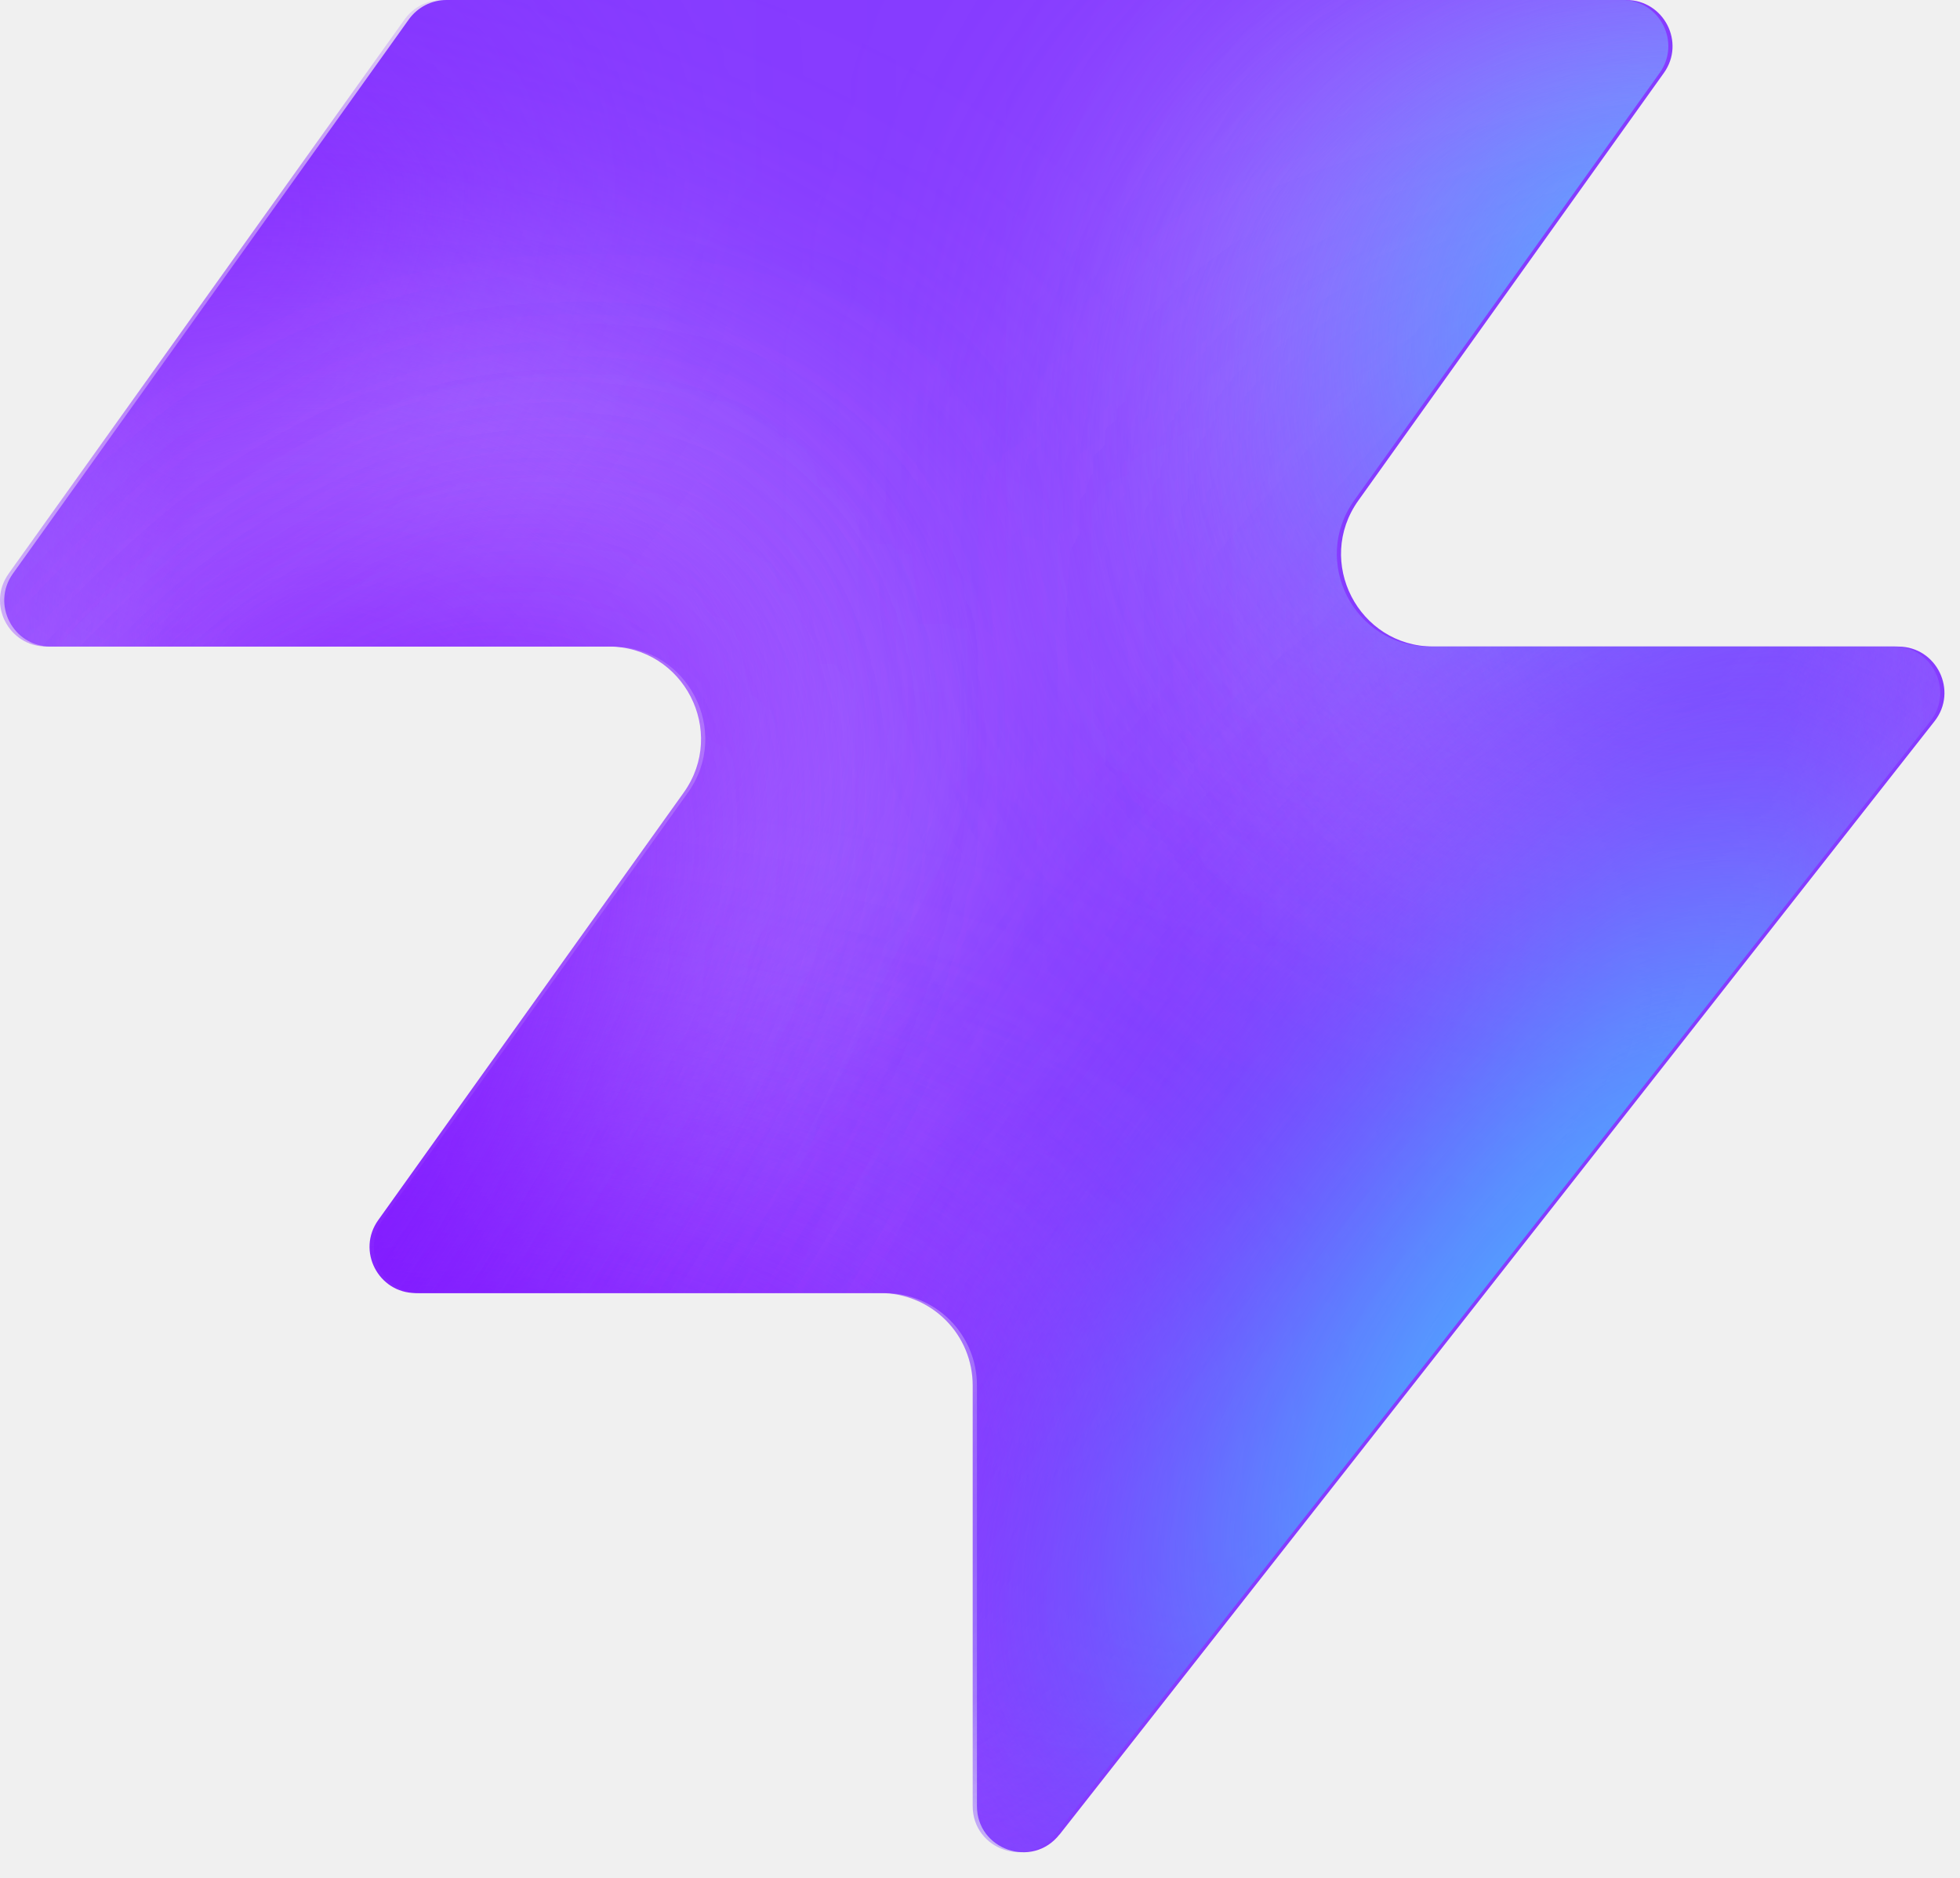
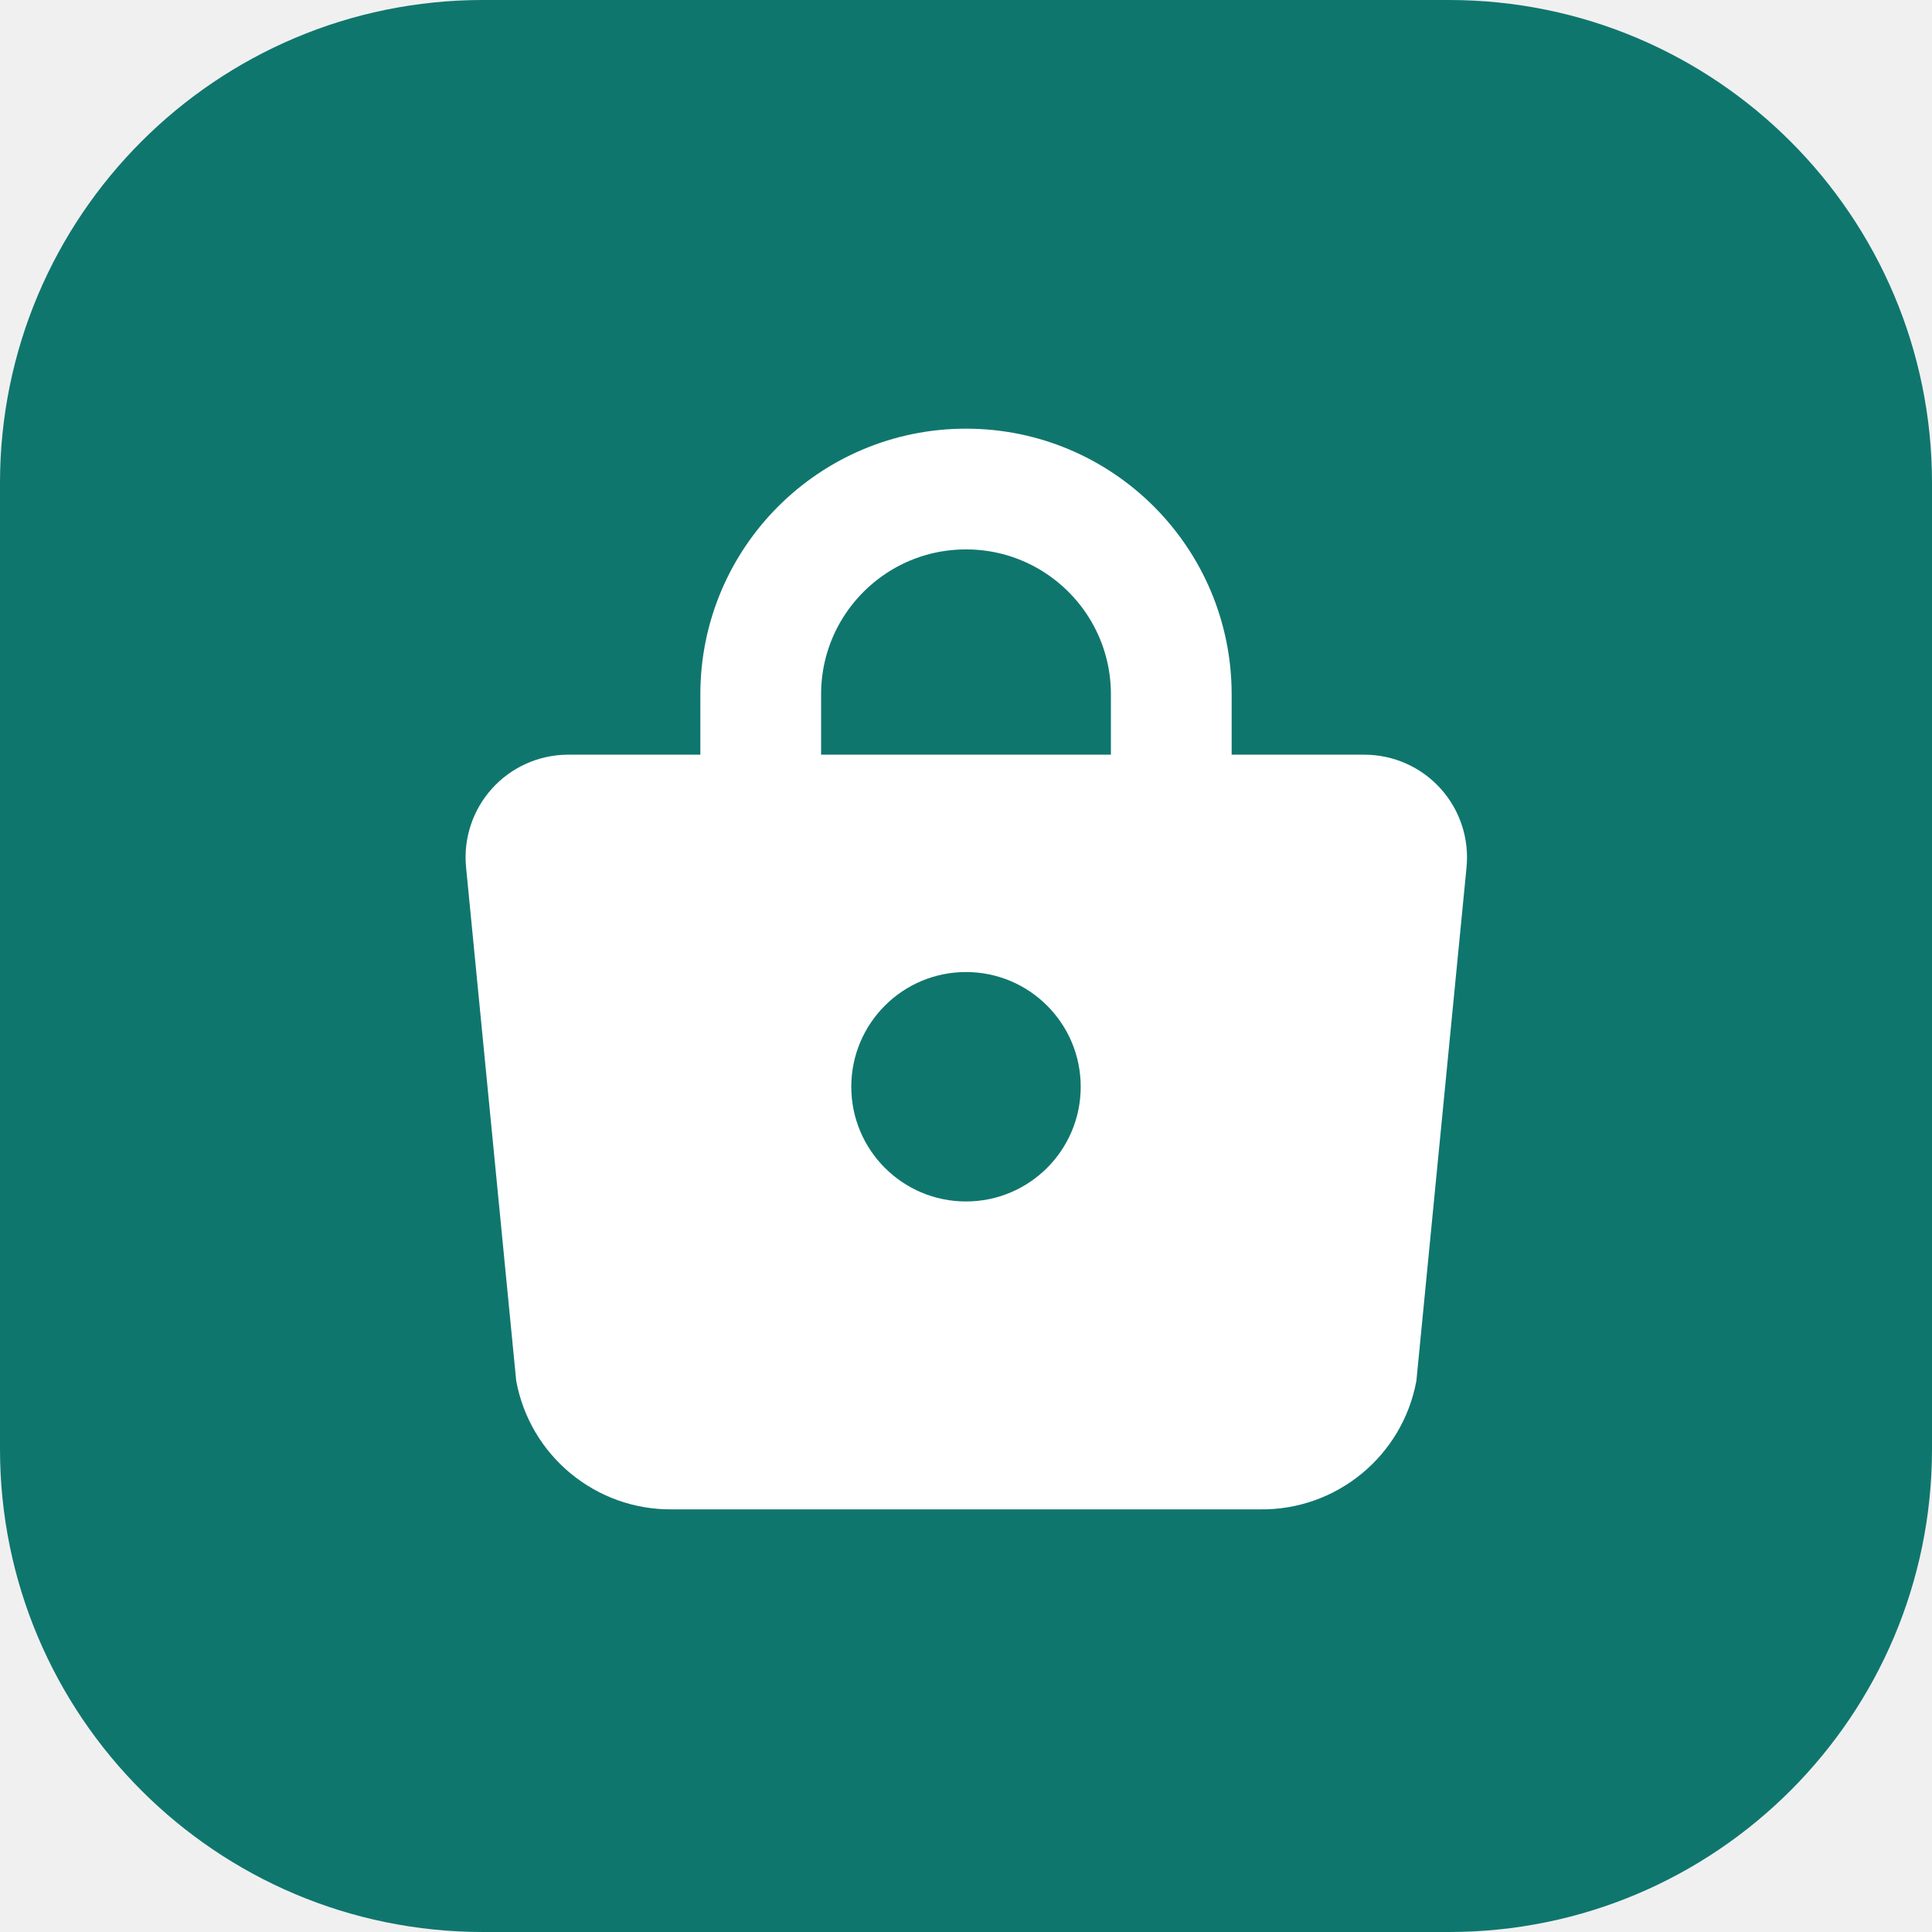
- <svg xmlns="http://www.w3.org/2000/svg" width="48" height="46" fill="none" viewBox="0 0 48 46">
-   <path fill="#863bff" d="M25.946 44.938c-.664.845-2.021.375-2.021-.698V33.937a2.26 2.26 0 0 0-2.262-2.262H10.287c-.92 0-1.456-1.04-.92-1.788l7.48-10.471c1.07-1.497 0-3.578-1.842-3.578H1.237c-.92 0-1.456-1.04-.92-1.788L10.013.474c.214-.297.556-.474.92-.474h28.894c.92 0 1.456 1.04.92 1.788l-7.48 10.471c-1.07 1.498 0 3.579 1.842 3.579h11.377c.943 0 1.473 1.088.89 1.83L25.947 44.94z" style="fill:#863bff;fill:color(display-p3 .525 .23 1);fill-opacity:1" />
-   <mask id="a" width="48" height="46" x="0" y="0" maskUnits="userSpaceOnUse" style="mask-type:alpha">
-     <path fill="#000" d="M25.842 44.938c-.664.844-2.021.375-2.021-.698V33.937a2.26 2.26 0 0 0-2.262-2.262H10.183c-.92 0-1.456-1.04-.92-1.788l7.48-10.471c1.07-1.498 0-3.579-1.842-3.579H1.133c-.92 0-1.456-1.04-.92-1.787L9.91.473c.214-.297.556-.474.92-.474h28.894c.92 0 1.456 1.04.92 1.788l-7.48 10.471c-1.07 1.498 0 3.578 1.842 3.578h11.377c.943 0 1.473 1.088.89 1.832L25.843 44.94z" style="fill:#000;fill-opacity:1" />
-   </mask>
-   <g mask="url(#a)">
-     <g filter="url(#b)">
-       <ellipse cx="5.508" cy="14.704" fill="#ede6ff" rx="5.508" ry="14.704" style="fill:#ede6ff;fill:color(display-p3 .927 .903 1);fill-opacity:1" transform="matrix(.00324 1 1 -.00324 -4.47 31.516)" />
-     </g>
-     <g filter="url(#c)">
-       <ellipse cx="10.399" cy="29.851" fill="#ede6ff" rx="10.399" ry="29.851" style="fill:#ede6ff;fill:color(display-p3 .927 .903 1);fill-opacity:1" transform="matrix(.00324 1 1 -.00324 -39.328 7.883)" />
-     </g>
-     <g filter="url(#d)">
-       <ellipse cx="5.508" cy="30.487" fill="#7e14ff" rx="5.508" ry="30.487" style="fill:#7e14ff;fill:color(display-p3 .492 .077 1);fill-opacity:1" transform="rotate(89.814 -25.913 -14.639)scale(1 -1)" />
-     </g>
-     <g filter="url(#e)">
-       <ellipse cx="5.508" cy="30.599" fill="#7e14ff" rx="5.508" ry="30.599" style="fill:#7e14ff;fill:color(display-p3 .492 .077 1);fill-opacity:1" transform="rotate(89.814 -32.644 -3.334)scale(1 -1)" />
-     </g>
-     <g filter="url(#f)">
-       <ellipse cx="5.508" cy="30.599" fill="#7e14ff" rx="5.508" ry="30.599" style="fill:#7e14ff;fill:color(display-p3 .492 .077 1);fill-opacity:1" transform="matrix(.00324 1 1 -.00324 -34.34 30.47)" />
-     </g>
-     <g filter="url(#g)">
-       <ellipse cx="14.072" cy="22.078" fill="#ede6ff" rx="14.072" ry="22.078" style="fill:#ede6ff;fill:color(display-p3 .927 .903 1);fill-opacity:1" transform="rotate(93.35 24.506 48.493)scale(-1 1)" />
-     </g>
-     <g filter="url(#h)">
-       <ellipse cx="3.47" cy="21.501" fill="#7e14ff" rx="3.47" ry="21.501" style="fill:#7e14ff;fill:color(display-p3 .492 .077 1);fill-opacity:1" transform="rotate(89.009 28.708 47.59)scale(-1 1)" />
-     </g>
-     <g filter="url(#i)">
-       <ellipse cx="3.47" cy="21.501" fill="#7e14ff" rx="3.47" ry="21.501" style="fill:#7e14ff;fill:color(display-p3 .492 .077 1);fill-opacity:1" transform="rotate(89.009 28.708 47.59)scale(-1 1)" />
-     </g>
-     <g filter="url(#j)">
-       <ellipse cx=".387" cy="8.972" fill="#7e14ff" rx="4.407" ry="29.108" style="fill:#7e14ff;fill:color(display-p3 .492 .077 1);fill-opacity:1" transform="rotate(39.51 .387 8.972)" />
-     </g>
-     <g filter="url(#k)">
-       <ellipse cx="47.523" cy="-6.092" fill="#7e14ff" rx="4.407" ry="29.108" style="fill:#7e14ff;fill:color(display-p3 .492 .077 1);fill-opacity:1" transform="rotate(37.892 47.523 -6.092)" />
-     </g>
-     <g filter="url(#l)">
-       <ellipse cx="41.412" cy="6.333" fill="#47bfff" rx="5.971" ry="9.665" style="fill:#47bfff;fill:color(display-p3 .28 .748 1);fill-opacity:1" transform="rotate(37.892 41.412 6.333)" />
-     </g>
-     <g filter="url(#m)">
-       <ellipse cx="-1.879" cy="38.332" fill="#7e14ff" rx="4.407" ry="29.108" style="fill:#7e14ff;fill:color(display-p3 .492 .077 1);fill-opacity:1" transform="rotate(37.892 -1.88 38.332)" />
-     </g>
-     <g filter="url(#n)">
-       <ellipse cx="-1.879" cy="38.332" fill="#7e14ff" rx="4.407" ry="29.108" style="fill:#7e14ff;fill:color(display-p3 .492 .077 1);fill-opacity:1" transform="rotate(37.892 -1.88 38.332)" />
-     </g>
-     <g filter="url(#o)">
-       <ellipse cx="35.651" cy="29.907" fill="#7e14ff" rx="4.407" ry="29.108" style="fill:#7e14ff;fill:color(display-p3 .492 .077 1);fill-opacity:1" transform="rotate(37.892 35.651 29.907)" />
-     </g>
-     <g filter="url(#p)">
-       <ellipse cx="38.418" cy="32.4" fill="#47bfff" rx="5.971" ry="15.297" style="fill:#47bfff;fill:color(display-p3 .28 .748 1);fill-opacity:1" transform="rotate(37.892 38.418 32.4)" />
-     </g>
-   </g>
-   <defs>
-     <filter id="b" width="60.045" height="41.654" x="-19.77" y="16.149" color-interpolation-filters="sRGB" filterUnits="userSpaceOnUse">
-       <feFlood flood-opacity="0" result="BackgroundImageFix" />
-       <feBlend in="SourceGraphic" in2="BackgroundImageFix" result="shape" />
-       <feGaussianBlur result="effect1_foregroundBlur_2002_17158" stdDeviation="7.659" />
-     </filter>
-     <filter id="c" width="90.34" height="51.437" x="-54.613" y="-7.533" color-interpolation-filters="sRGB" filterUnits="userSpaceOnUse">
-       <feFlood flood-opacity="0" result="BackgroundImageFix" />
-       <feBlend in="SourceGraphic" in2="BackgroundImageFix" result="shape" />
-       <feGaussianBlur result="effect1_foregroundBlur_2002_17158" stdDeviation="7.659" />
-     </filter>
-     <filter id="d" width="79.355" height="29.4" x="-49.64" y="2.03" color-interpolation-filters="sRGB" filterUnits="userSpaceOnUse">
-       <feFlood flood-opacity="0" result="BackgroundImageFix" />
-       <feBlend in="SourceGraphic" in2="BackgroundImageFix" result="shape" />
-       <feGaussianBlur result="effect1_foregroundBlur_2002_17158" stdDeviation="4.596" />
-     </filter>
-     <filter id="e" width="79.579" height="29.4" x="-45.045" y="20.029" color-interpolation-filters="sRGB" filterUnits="userSpaceOnUse">
-       <feFlood flood-opacity="0" result="BackgroundImageFix" />
-       <feBlend in="SourceGraphic" in2="BackgroundImageFix" result="shape" />
-       <feGaussianBlur result="effect1_foregroundBlur_2002_17158" stdDeviation="4.596" />
-     </filter>
-     <filter id="f" width="79.579" height="29.4" x="-43.513" y="21.178" color-interpolation-filters="sRGB" filterUnits="userSpaceOnUse">
-       <feFlood flood-opacity="0" result="BackgroundImageFix" />
-       <feBlend in="SourceGraphic" in2="BackgroundImageFix" result="shape" />
-       <feGaussianBlur result="effect1_foregroundBlur_2002_17158" stdDeviation="4.596" />
-     </filter>
-     <filter id="g" width="74.749" height="58.852" x="15.756" y="-17.901" color-interpolation-filters="sRGB" filterUnits="userSpaceOnUse">
-       <feFlood flood-opacity="0" result="BackgroundImageFix" />
-       <feBlend in="SourceGraphic" in2="BackgroundImageFix" result="shape" />
-       <feGaussianBlur result="effect1_foregroundBlur_2002_17158" stdDeviation="7.659" />
-     </filter>
-     <filter id="h" width="61.377" height="25.362" x="23.548" y="2.284" color-interpolation-filters="sRGB" filterUnits="userSpaceOnUse">
-       <feFlood flood-opacity="0" result="BackgroundImageFix" />
-       <feBlend in="SourceGraphic" in2="BackgroundImageFix" result="shape" />
-       <feGaussianBlur result="effect1_foregroundBlur_2002_17158" stdDeviation="4.596" />
-     </filter>
-     <filter id="i" width="61.377" height="25.362" x="23.548" y="2.284" color-interpolation-filters="sRGB" filterUnits="userSpaceOnUse">
-       <feFlood flood-opacity="0" result="BackgroundImageFix" />
-       <feBlend in="SourceGraphic" in2="BackgroundImageFix" result="shape" />
-       <feGaussianBlur result="effect1_foregroundBlur_2002_17158" stdDeviation="4.596" />
-     </filter>
-     <filter id="j" width="56.045" height="63.649" x="-27.636" y="-22.853" color-interpolation-filters="sRGB" filterUnits="userSpaceOnUse">
-       <feFlood flood-opacity="0" result="BackgroundImageFix" />
-       <feBlend in="SourceGraphic" in2="BackgroundImageFix" result="shape" />
-       <feGaussianBlur result="effect1_foregroundBlur_2002_17158" stdDeviation="4.596" />
-     </filter>
-     <filter id="k" width="54.814" height="64.646" x="20.116" y="-38.415" color-interpolation-filters="sRGB" filterUnits="userSpaceOnUse">
-       <feFlood flood-opacity="0" result="BackgroundImageFix" />
-       <feBlend in="SourceGraphic" in2="BackgroundImageFix" result="shape" />
-       <feGaussianBlur result="effect1_foregroundBlur_2002_17158" stdDeviation="4.596" />
-     </filter>
-     <filter id="l" width="33.541" height="35.313" x="24.641" y="-11.323" color-interpolation-filters="sRGB" filterUnits="userSpaceOnUse">
-       <feFlood flood-opacity="0" result="BackgroundImageFix" />
-       <feBlend in="SourceGraphic" in2="BackgroundImageFix" result="shape" />
-       <feGaussianBlur result="effect1_foregroundBlur_2002_17158" stdDeviation="4.596" />
-     </filter>
-     <filter id="m" width="54.814" height="64.646" x="-29.286" y="6.009" color-interpolation-filters="sRGB" filterUnits="userSpaceOnUse">
-       <feFlood flood-opacity="0" result="BackgroundImageFix" />
-       <feBlend in="SourceGraphic" in2="BackgroundImageFix" result="shape" />
-       <feGaussianBlur result="effect1_foregroundBlur_2002_17158" stdDeviation="4.596" />
-     </filter>
-     <filter id="n" width="54.814" height="64.646" x="-29.286" y="6.009" color-interpolation-filters="sRGB" filterUnits="userSpaceOnUse">
-       <feFlood flood-opacity="0" result="BackgroundImageFix" />
-       <feBlend in="SourceGraphic" in2="BackgroundImageFix" result="shape" />
-       <feGaussianBlur result="effect1_foregroundBlur_2002_17158" stdDeviation="4.596" />
-     </filter>
-     <filter id="o" width="54.814" height="64.646" x="8.244" y="-2.416" color-interpolation-filters="sRGB" filterUnits="userSpaceOnUse">
-       <feFlood flood-opacity="0" result="BackgroundImageFix" />
-       <feBlend in="SourceGraphic" in2="BackgroundImageFix" result="shape" />
-       <feGaussianBlur result="effect1_foregroundBlur_2002_17158" stdDeviation="4.596" />
-     </filter>
-     <filter id="p" width="39.409" height="43.623" x="18.713" y="10.588" color-interpolation-filters="sRGB" filterUnits="userSpaceOnUse">
-       <feFlood flood-opacity="0" result="BackgroundImageFix" />
-       <feBlend in="SourceGraphic" in2="BackgroundImageFix" result="shape" />
-       <feGaussianBlur result="effect1_foregroundBlur_2002_17158" stdDeviation="4.596" />
-     </filter>
-   </defs>
+ <svg xmlns="http://www.w3.org/2000/svg" viewBox="0 0 32 32">
+   <rect width="32" height="32" rx="8" fill="#0f766e" />
+   <path d="M9.4 12.5h13.2a1.7 1.7 0 0 1 1.69 1.87l-.83 8.5A2.6 2.6 0 0 1 20.87 25H11.13a2.6 2.6 0 0 1-2.58-2.13l-.83-8.5A1.7 1.7 0 0 1 9.4 12.5Z" fill="#ffffff" />
+   <path d="M12.6 12.8v-1.3a3.4 3.4 0 0 1 6.8 0v1.3" fill="none" stroke="#ffffff" stroke-width="2" stroke-linecap="round" />
+   <circle cx="16" cy="18" r="1.9" fill="#0f766e" />
</svg>
